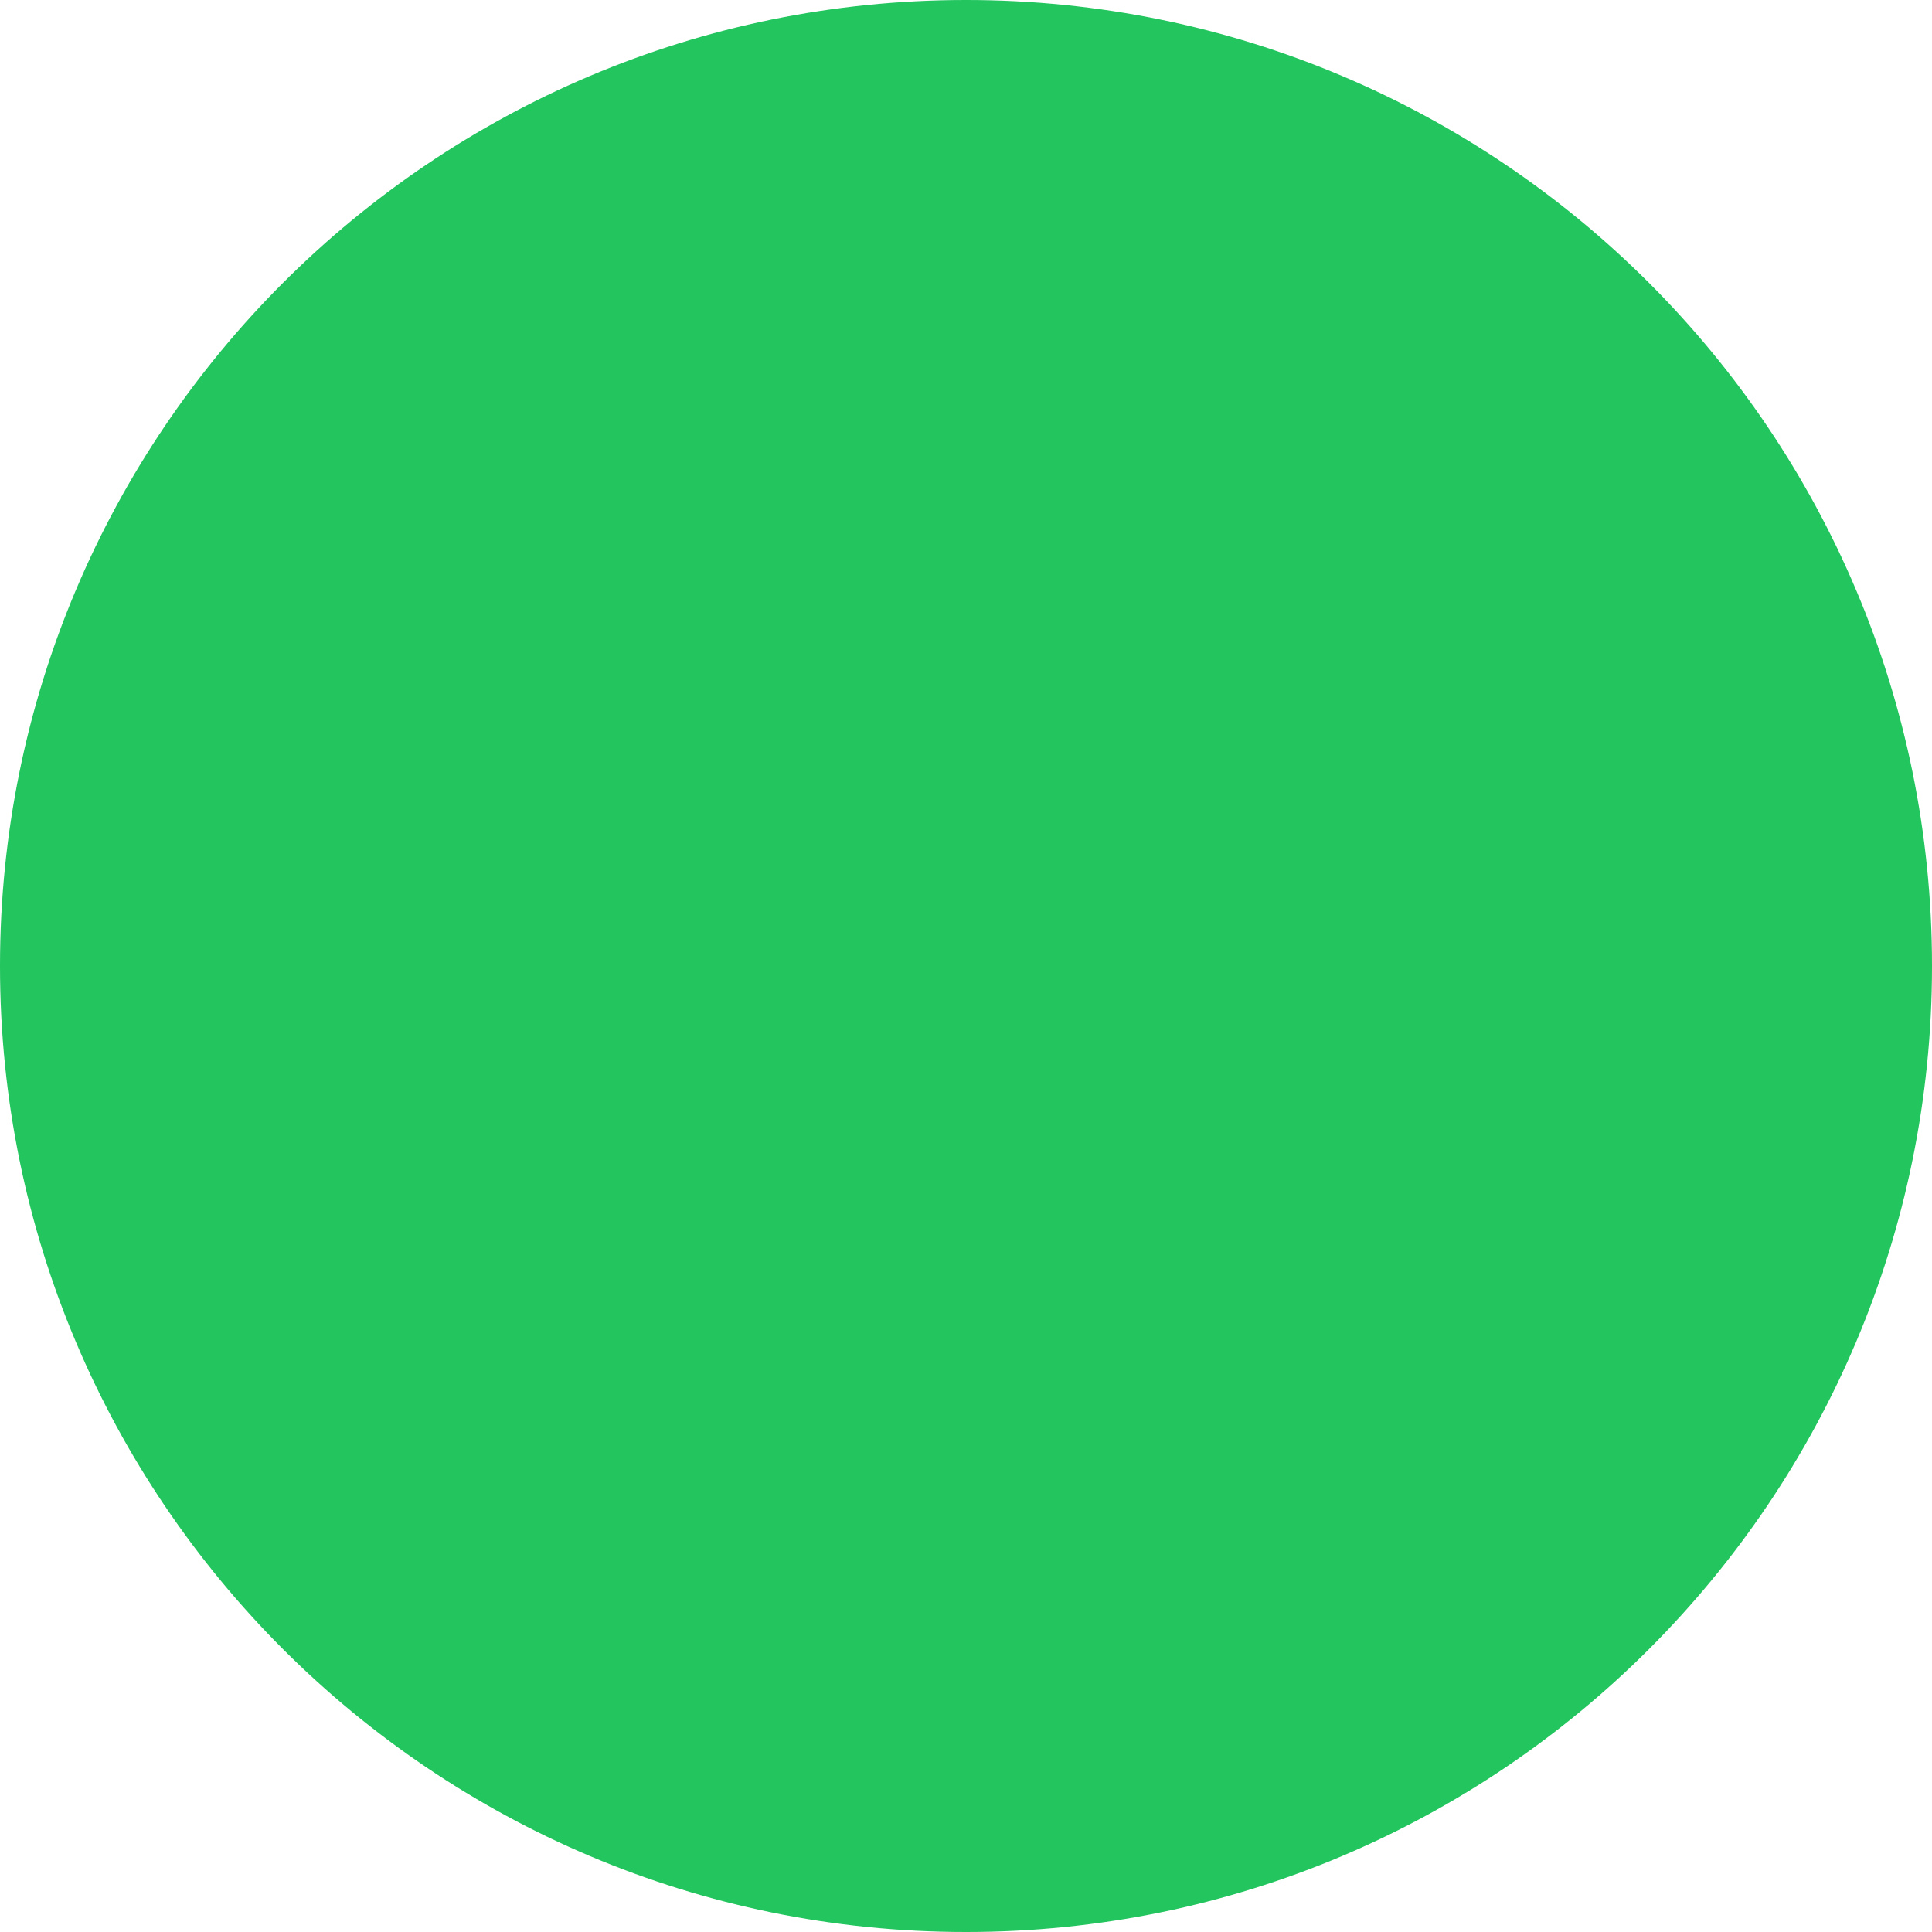
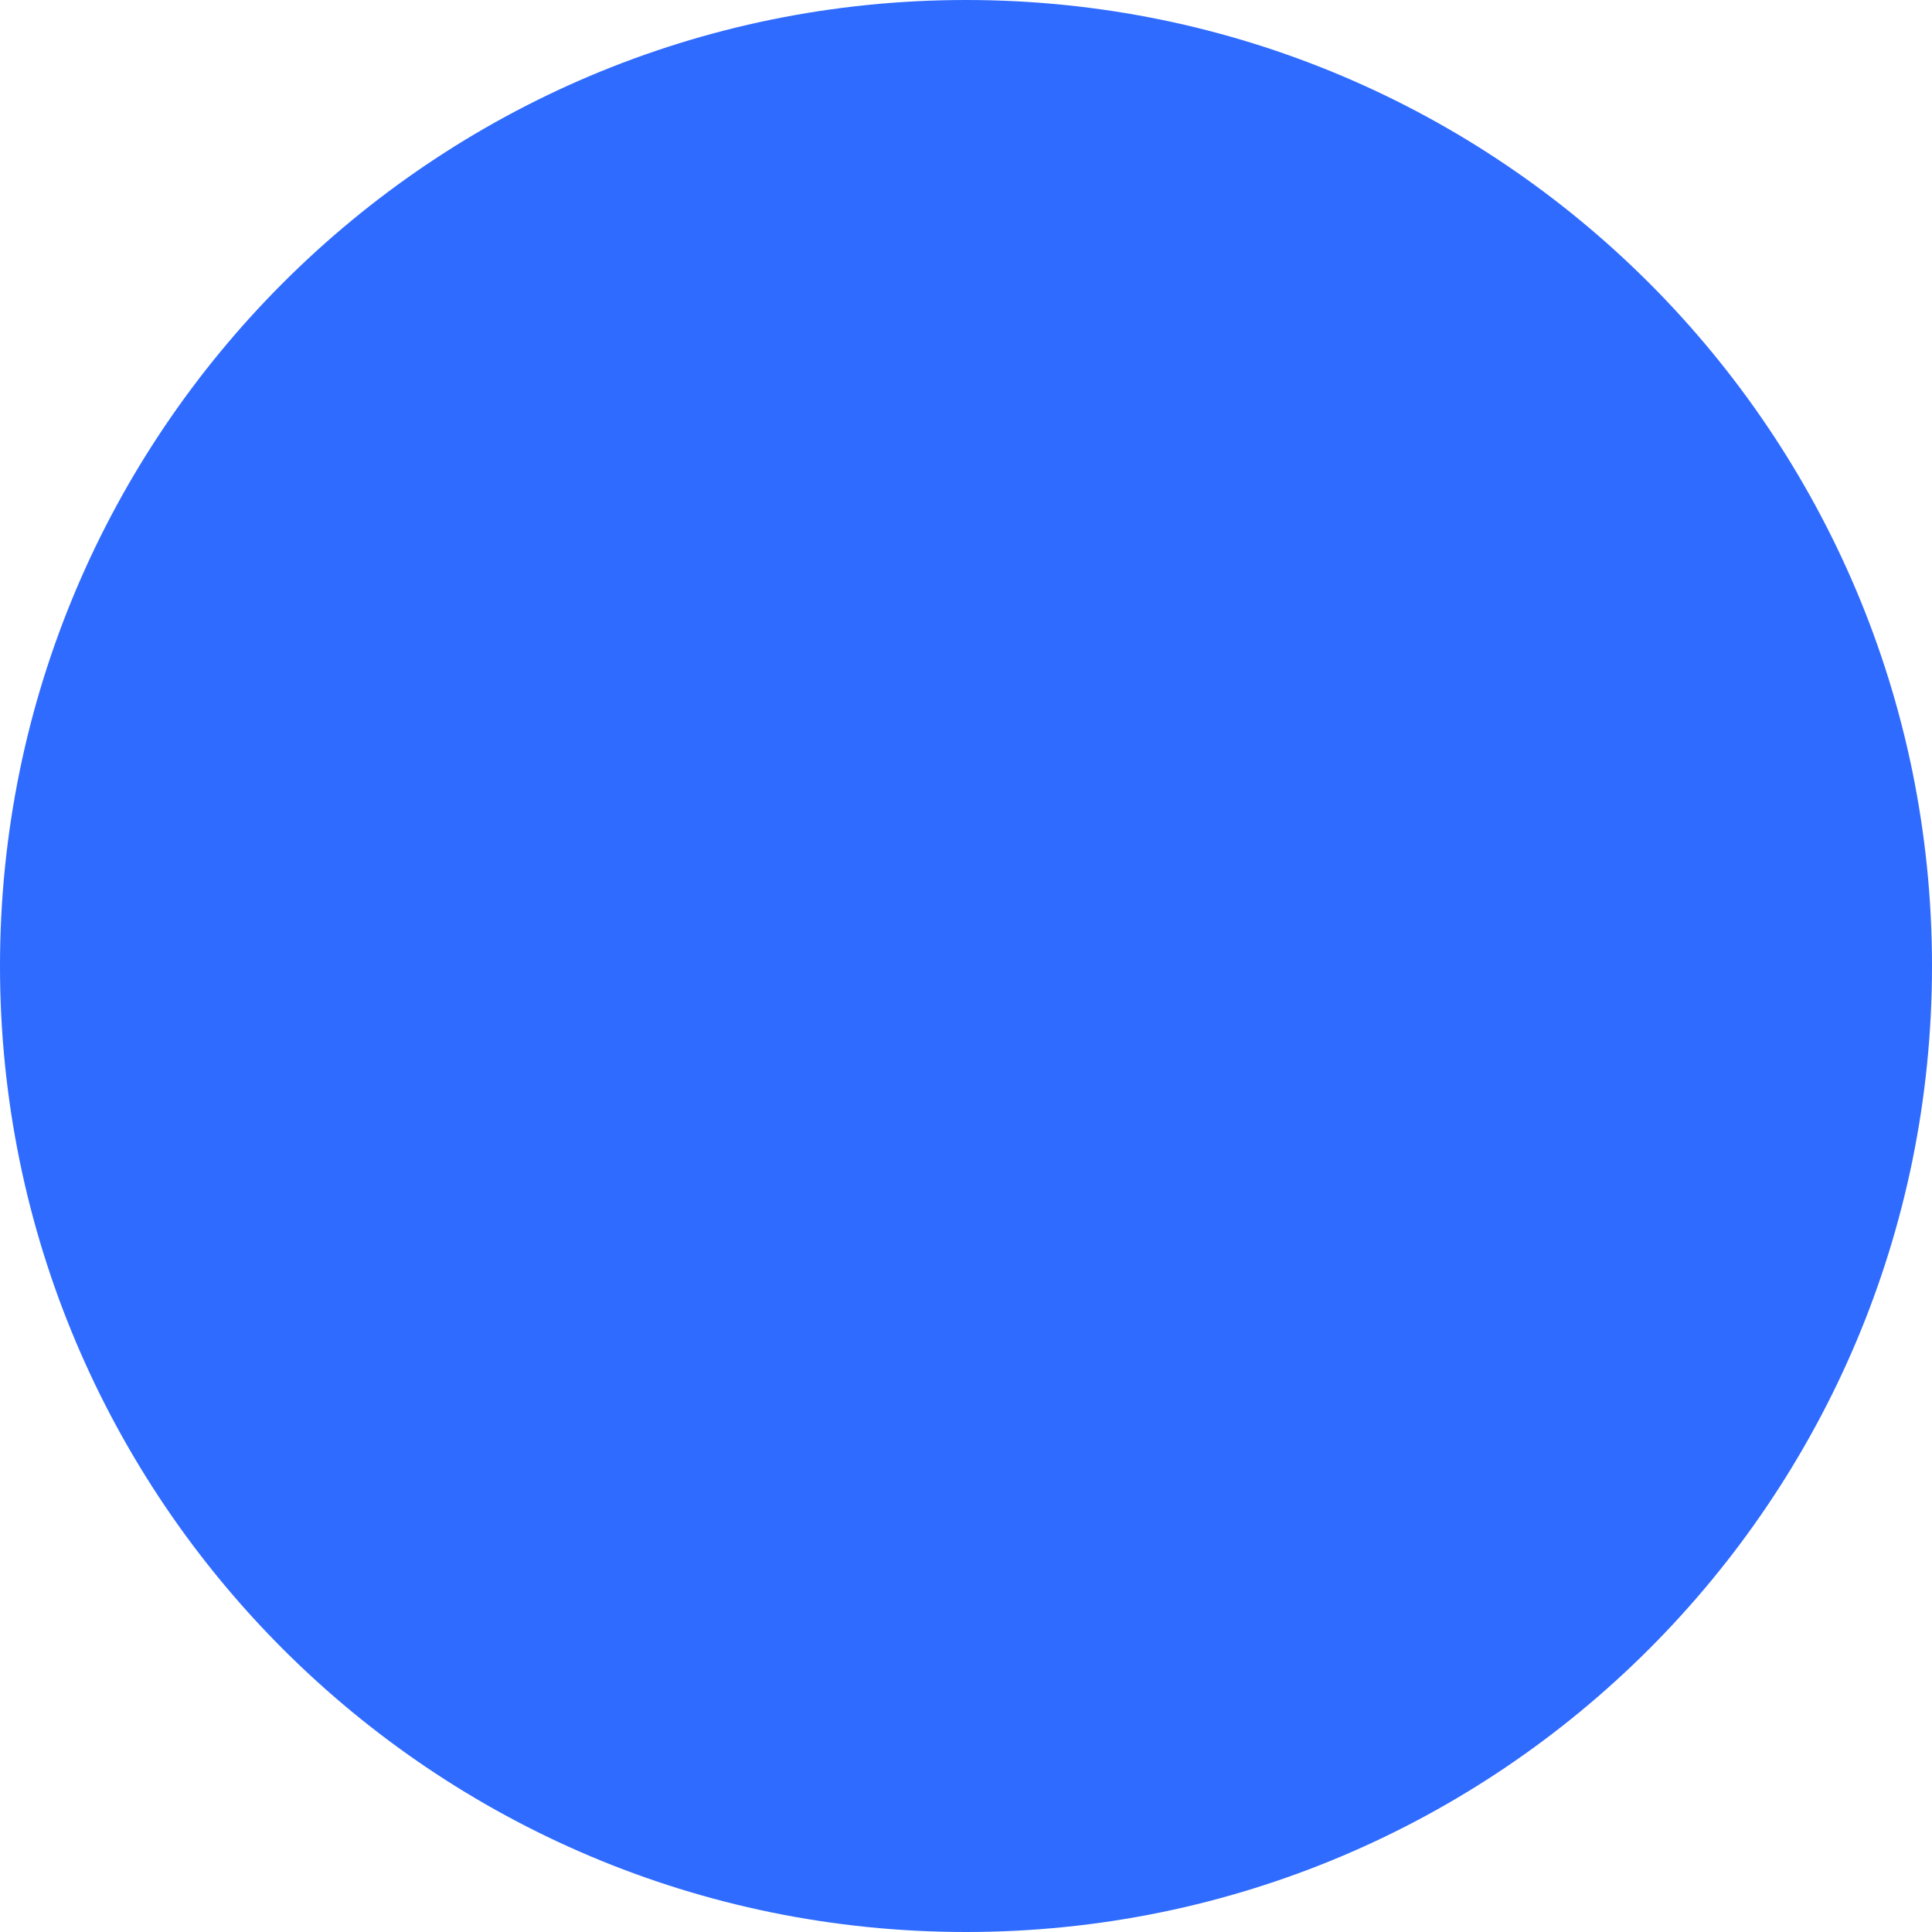
<svg xmlns="http://www.w3.org/2000/svg" preserveAspectRatio="none" overflow="visible" style="display: block;" width="8" height="8" viewBox="0 0 8 8" fill="none">
-   <circle id="Dot" cx="4" cy="4" r="4" fill="#22C55E" />
+   <circle id="Dot" cx="4" cy="4" r="4" fill="#2F6BFF" />
</svg>
